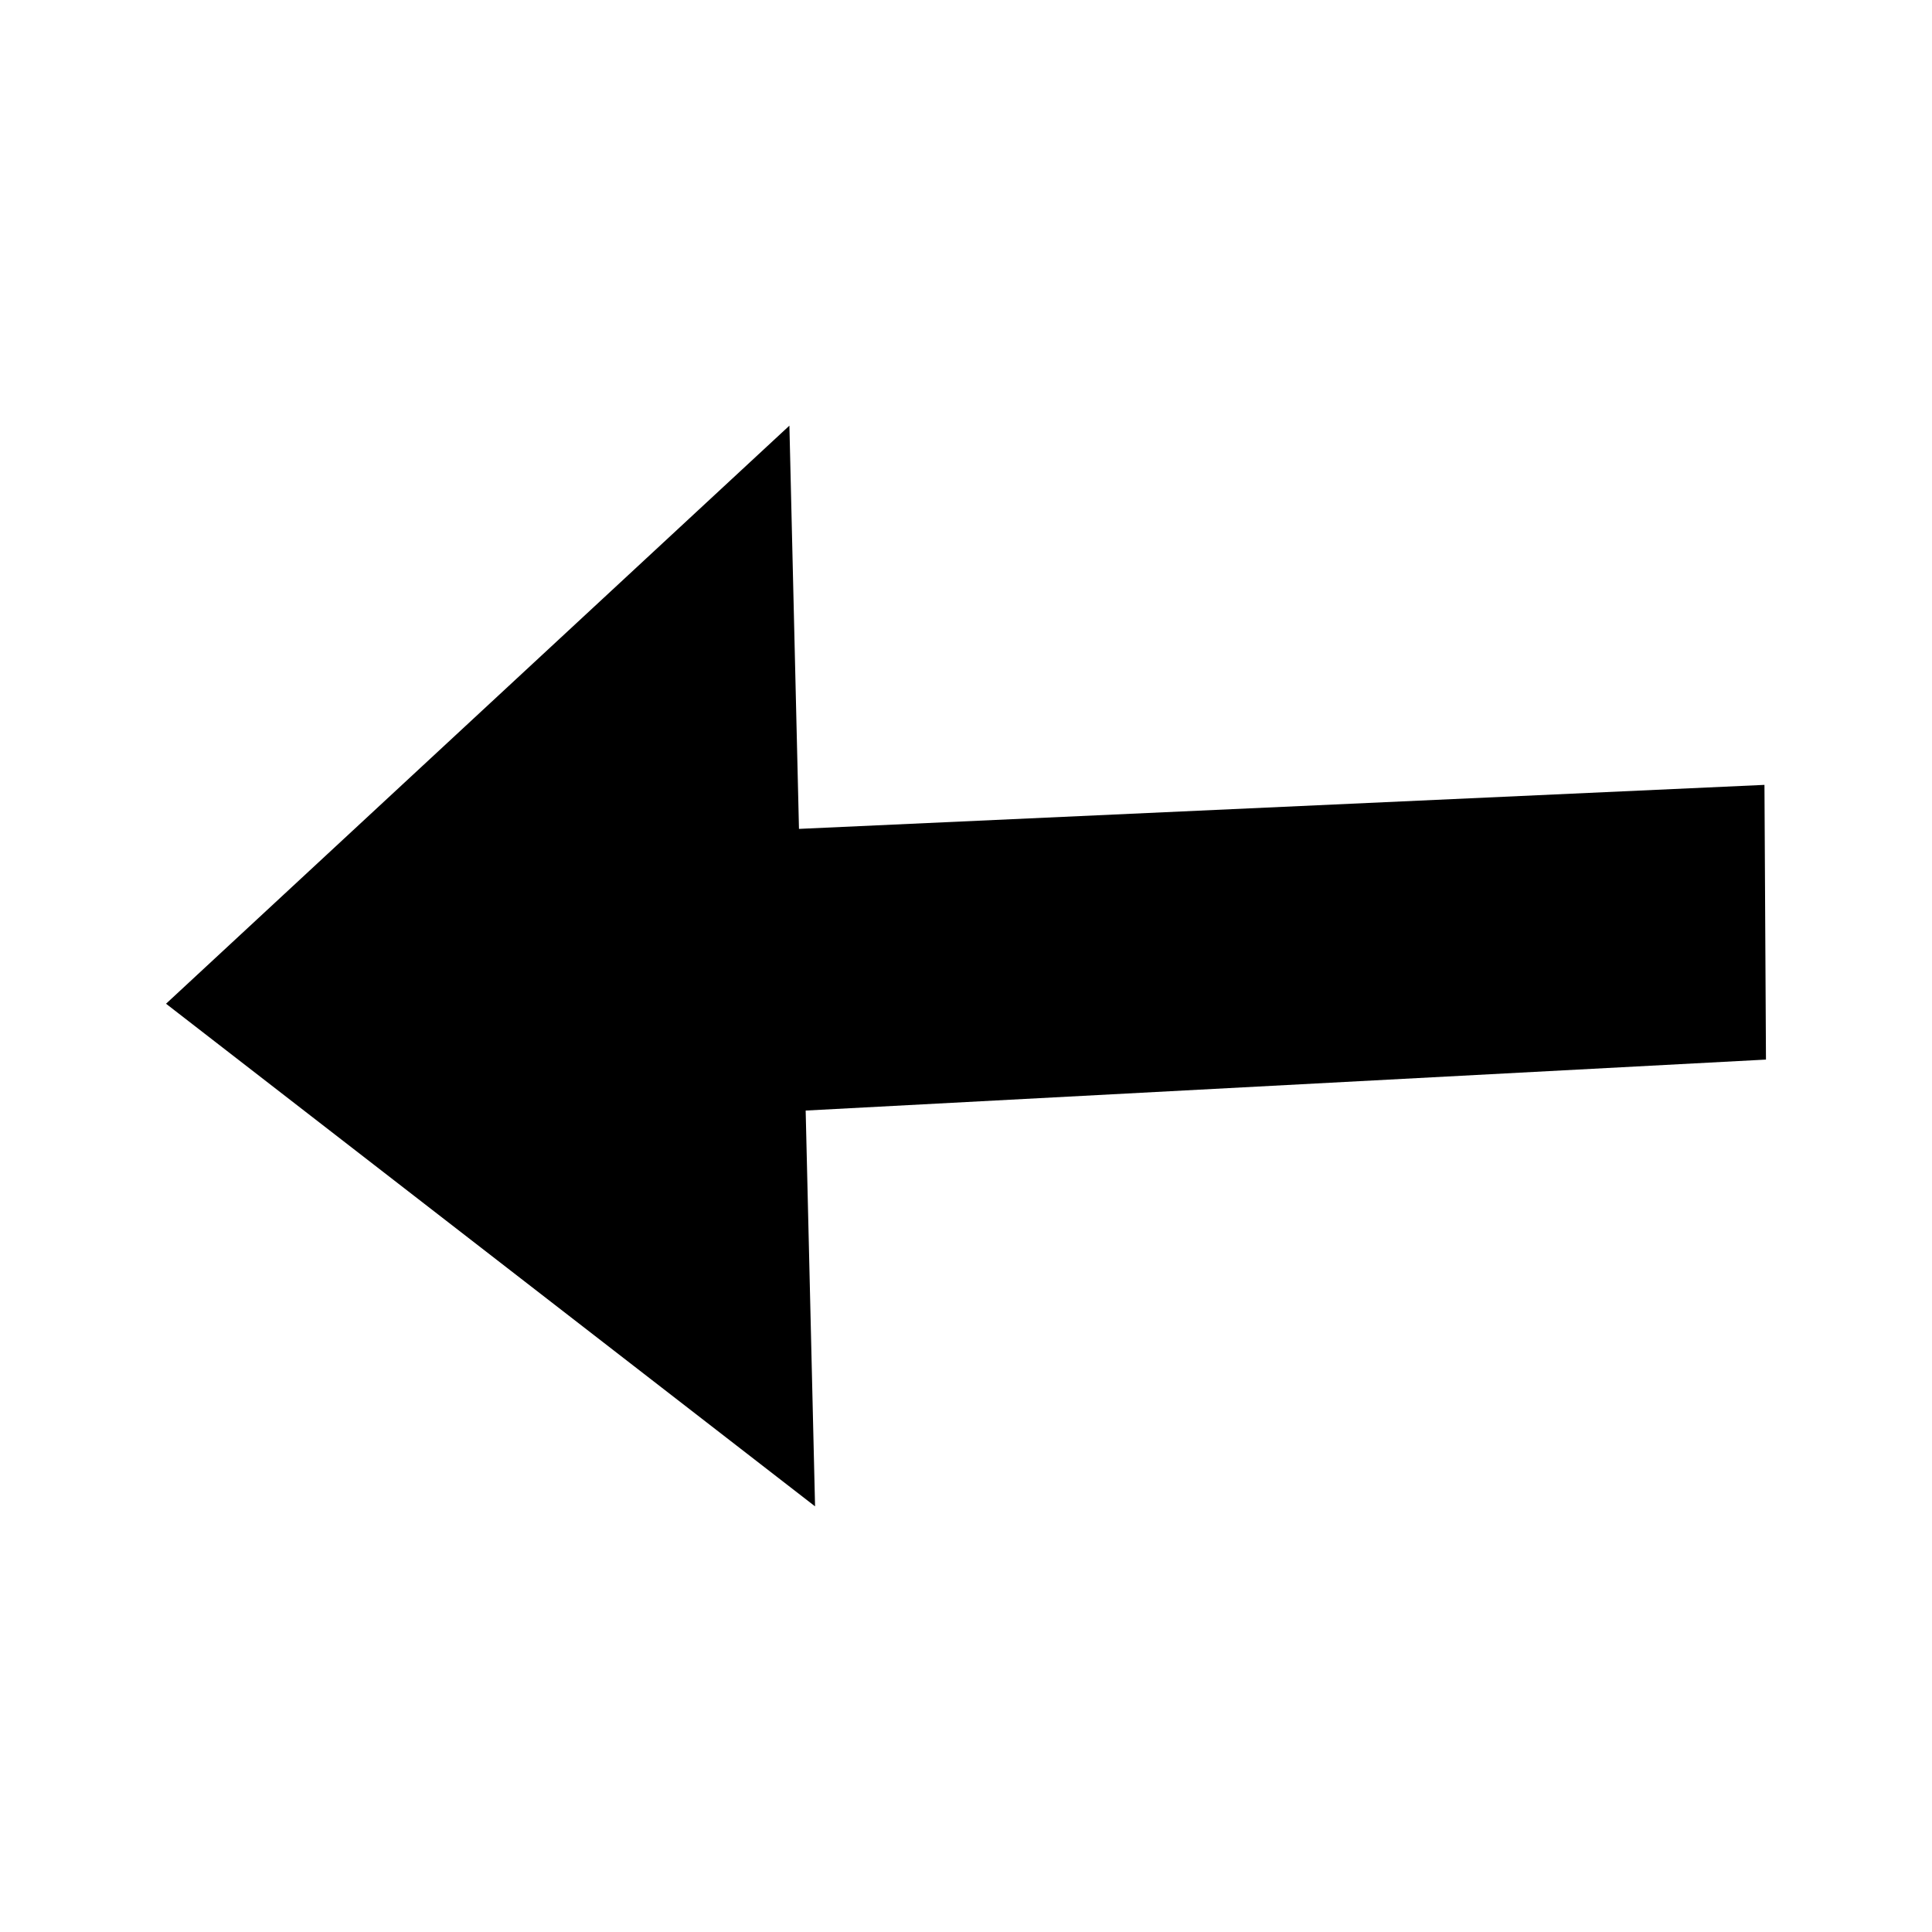
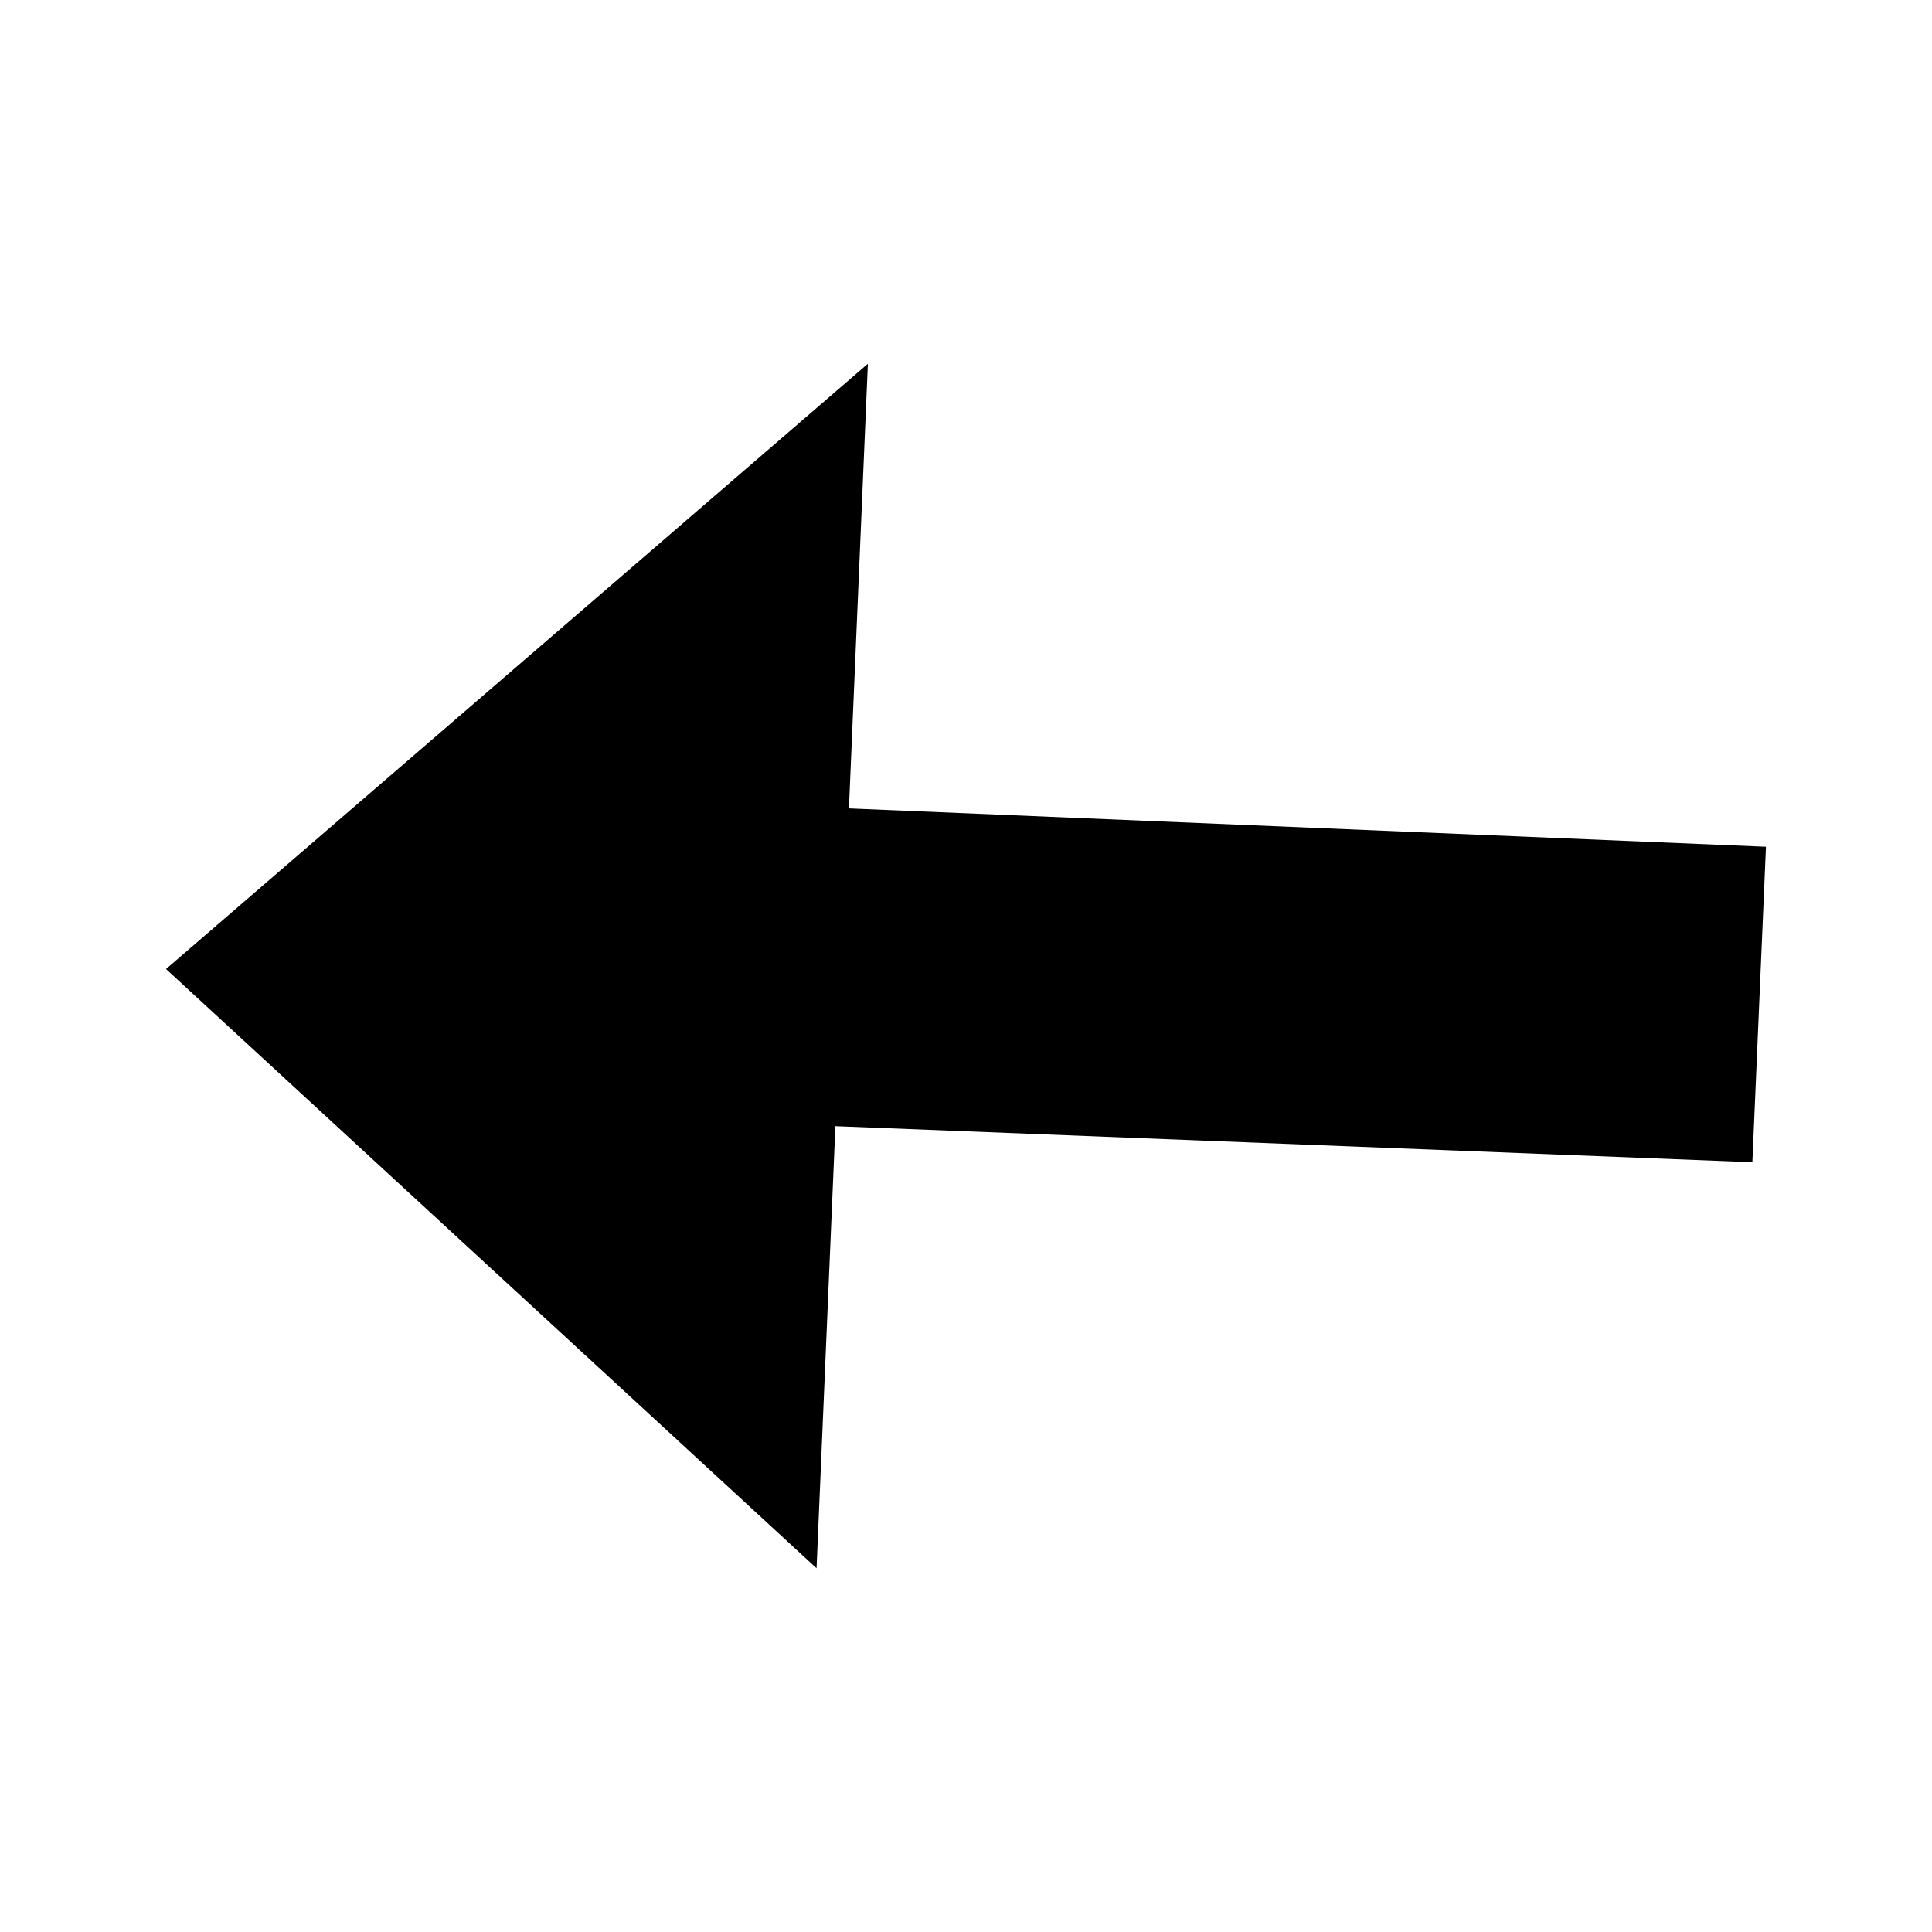
<svg xmlns="http://www.w3.org/2000/svg" viewBox="0 0 128 128" width="128" height="128" fill="currentColor">
-   <path d="M11.0 66.5L52.3 28.2L54.0 99.8ZM48.9 55.1L116.9 52.0L117.0 70.2L47.3 73.9Z" />
+   <path d="M116.1 77.0L39.8 74.0L40.5 52.9L117.0 56.1ZM54.1 103.9L11.0 64.2L57.5 24.1Z" />
</svg>
